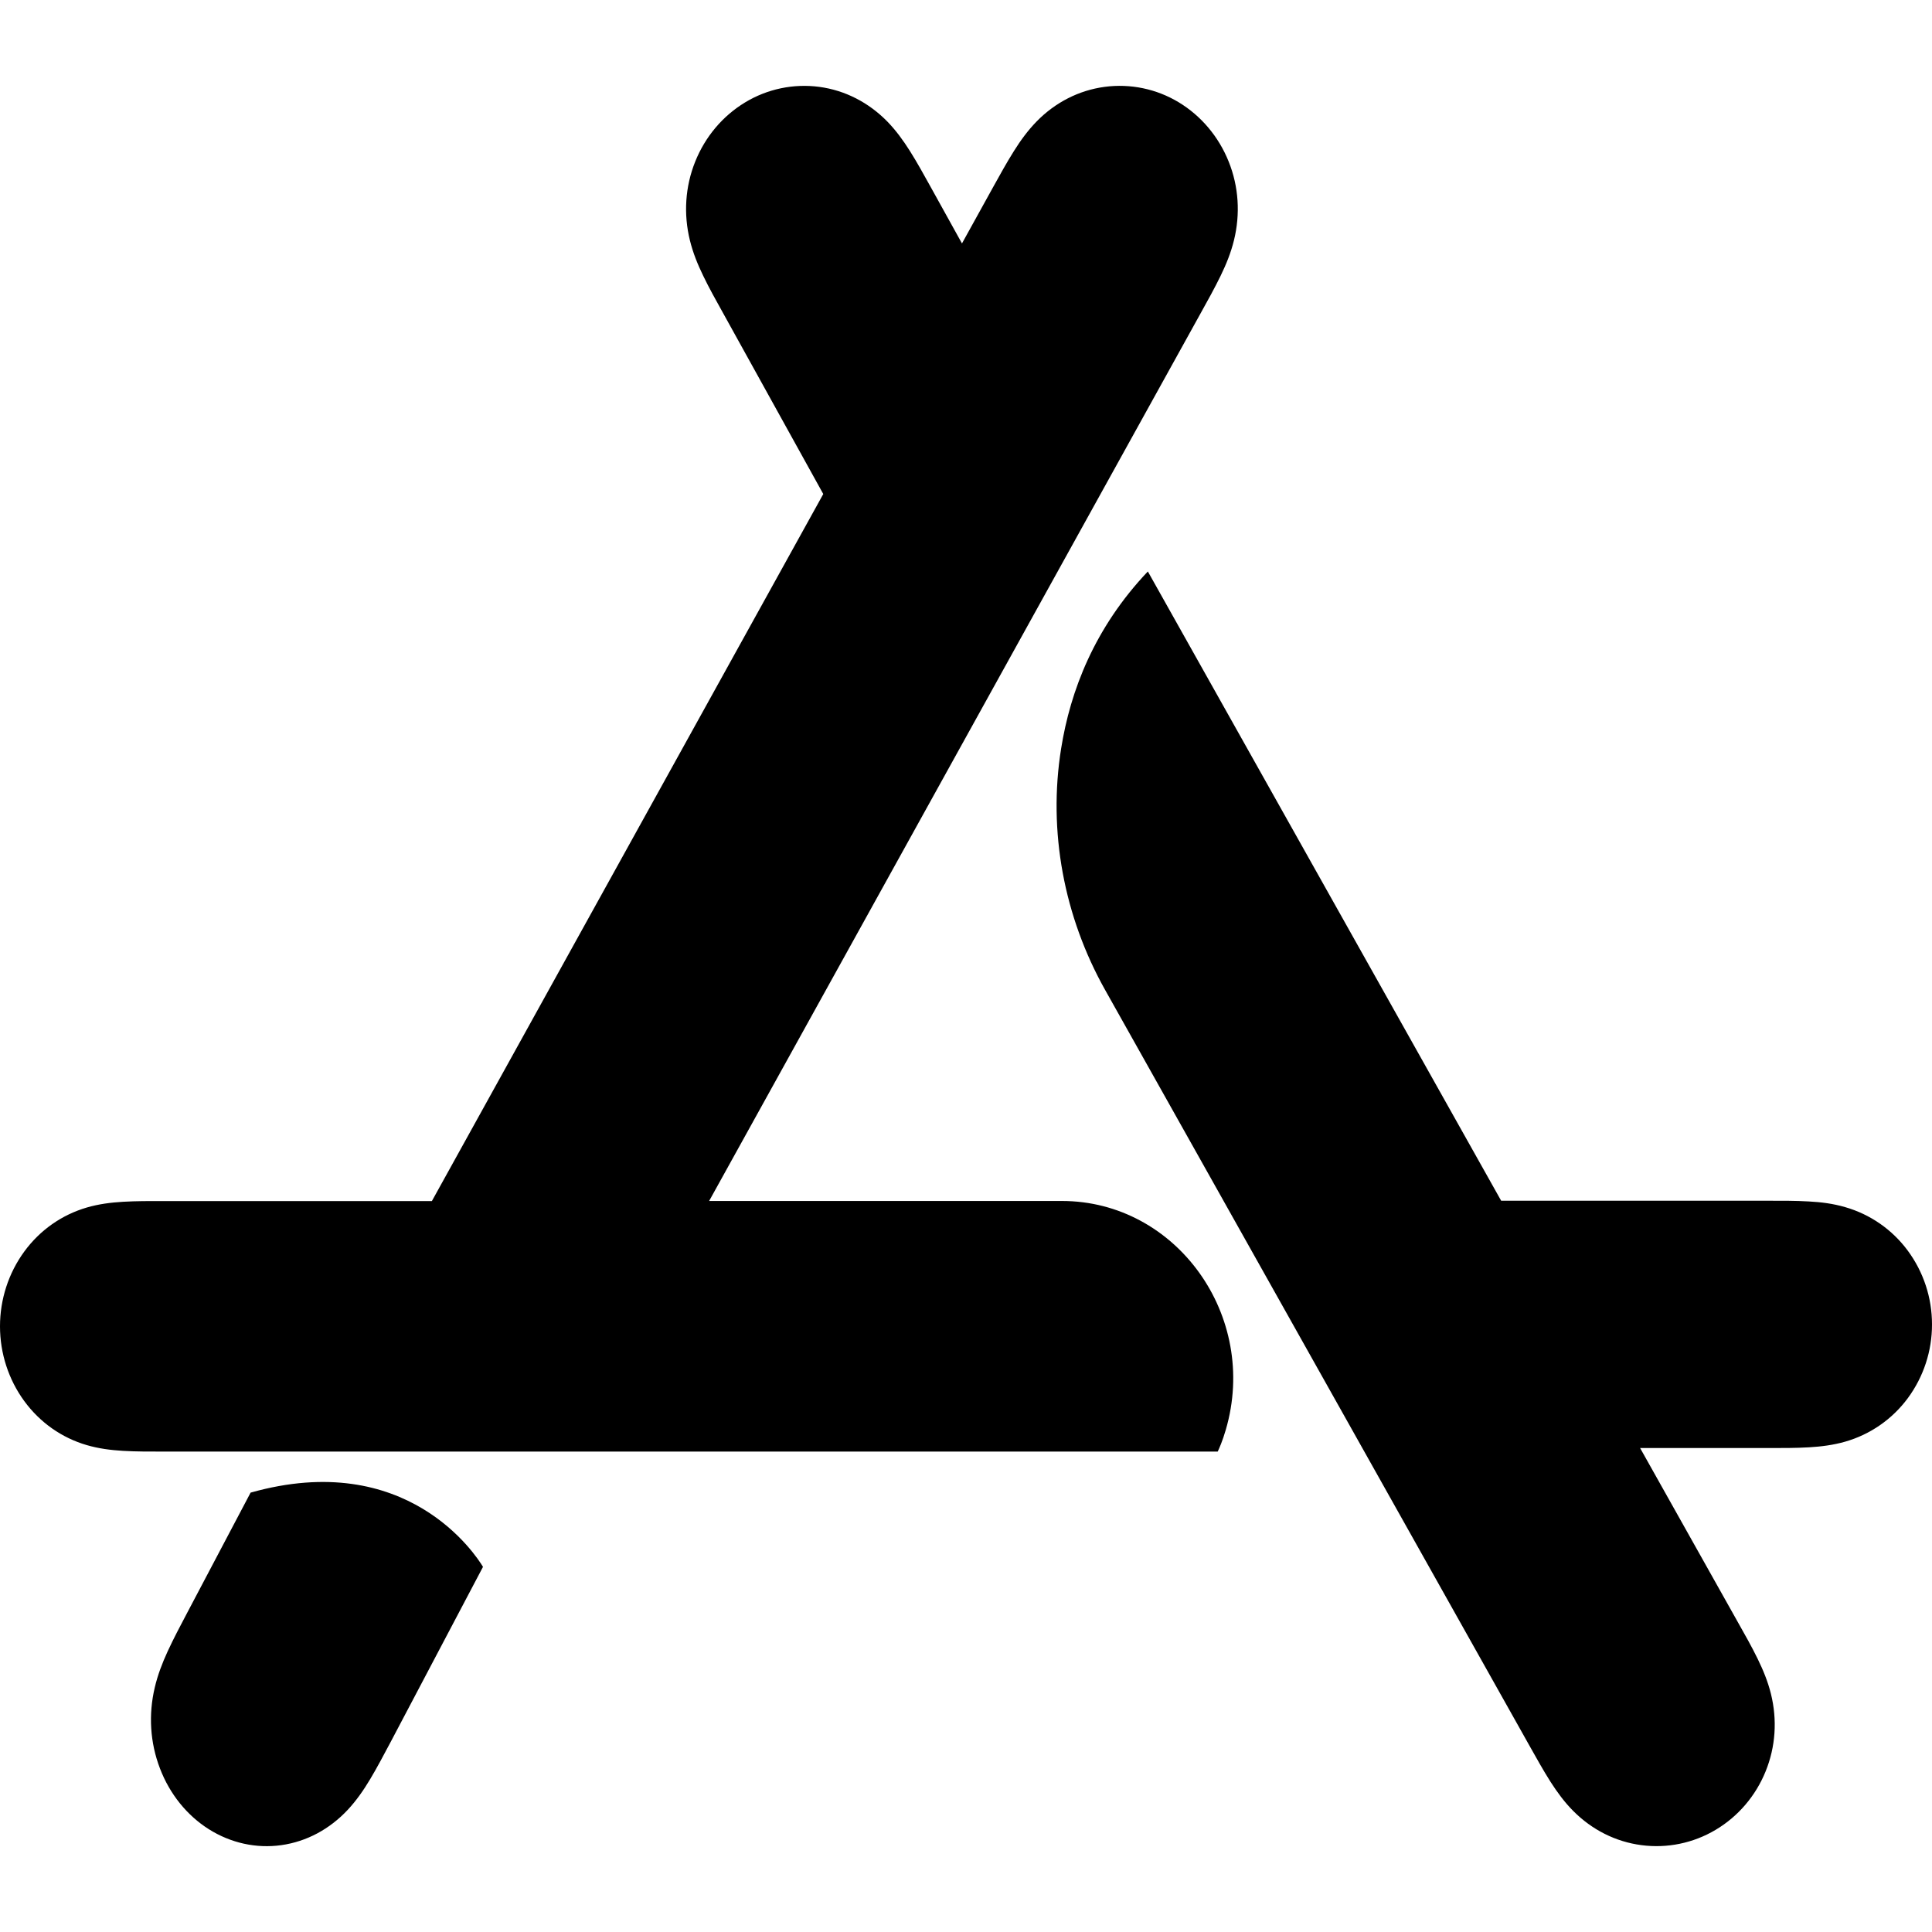
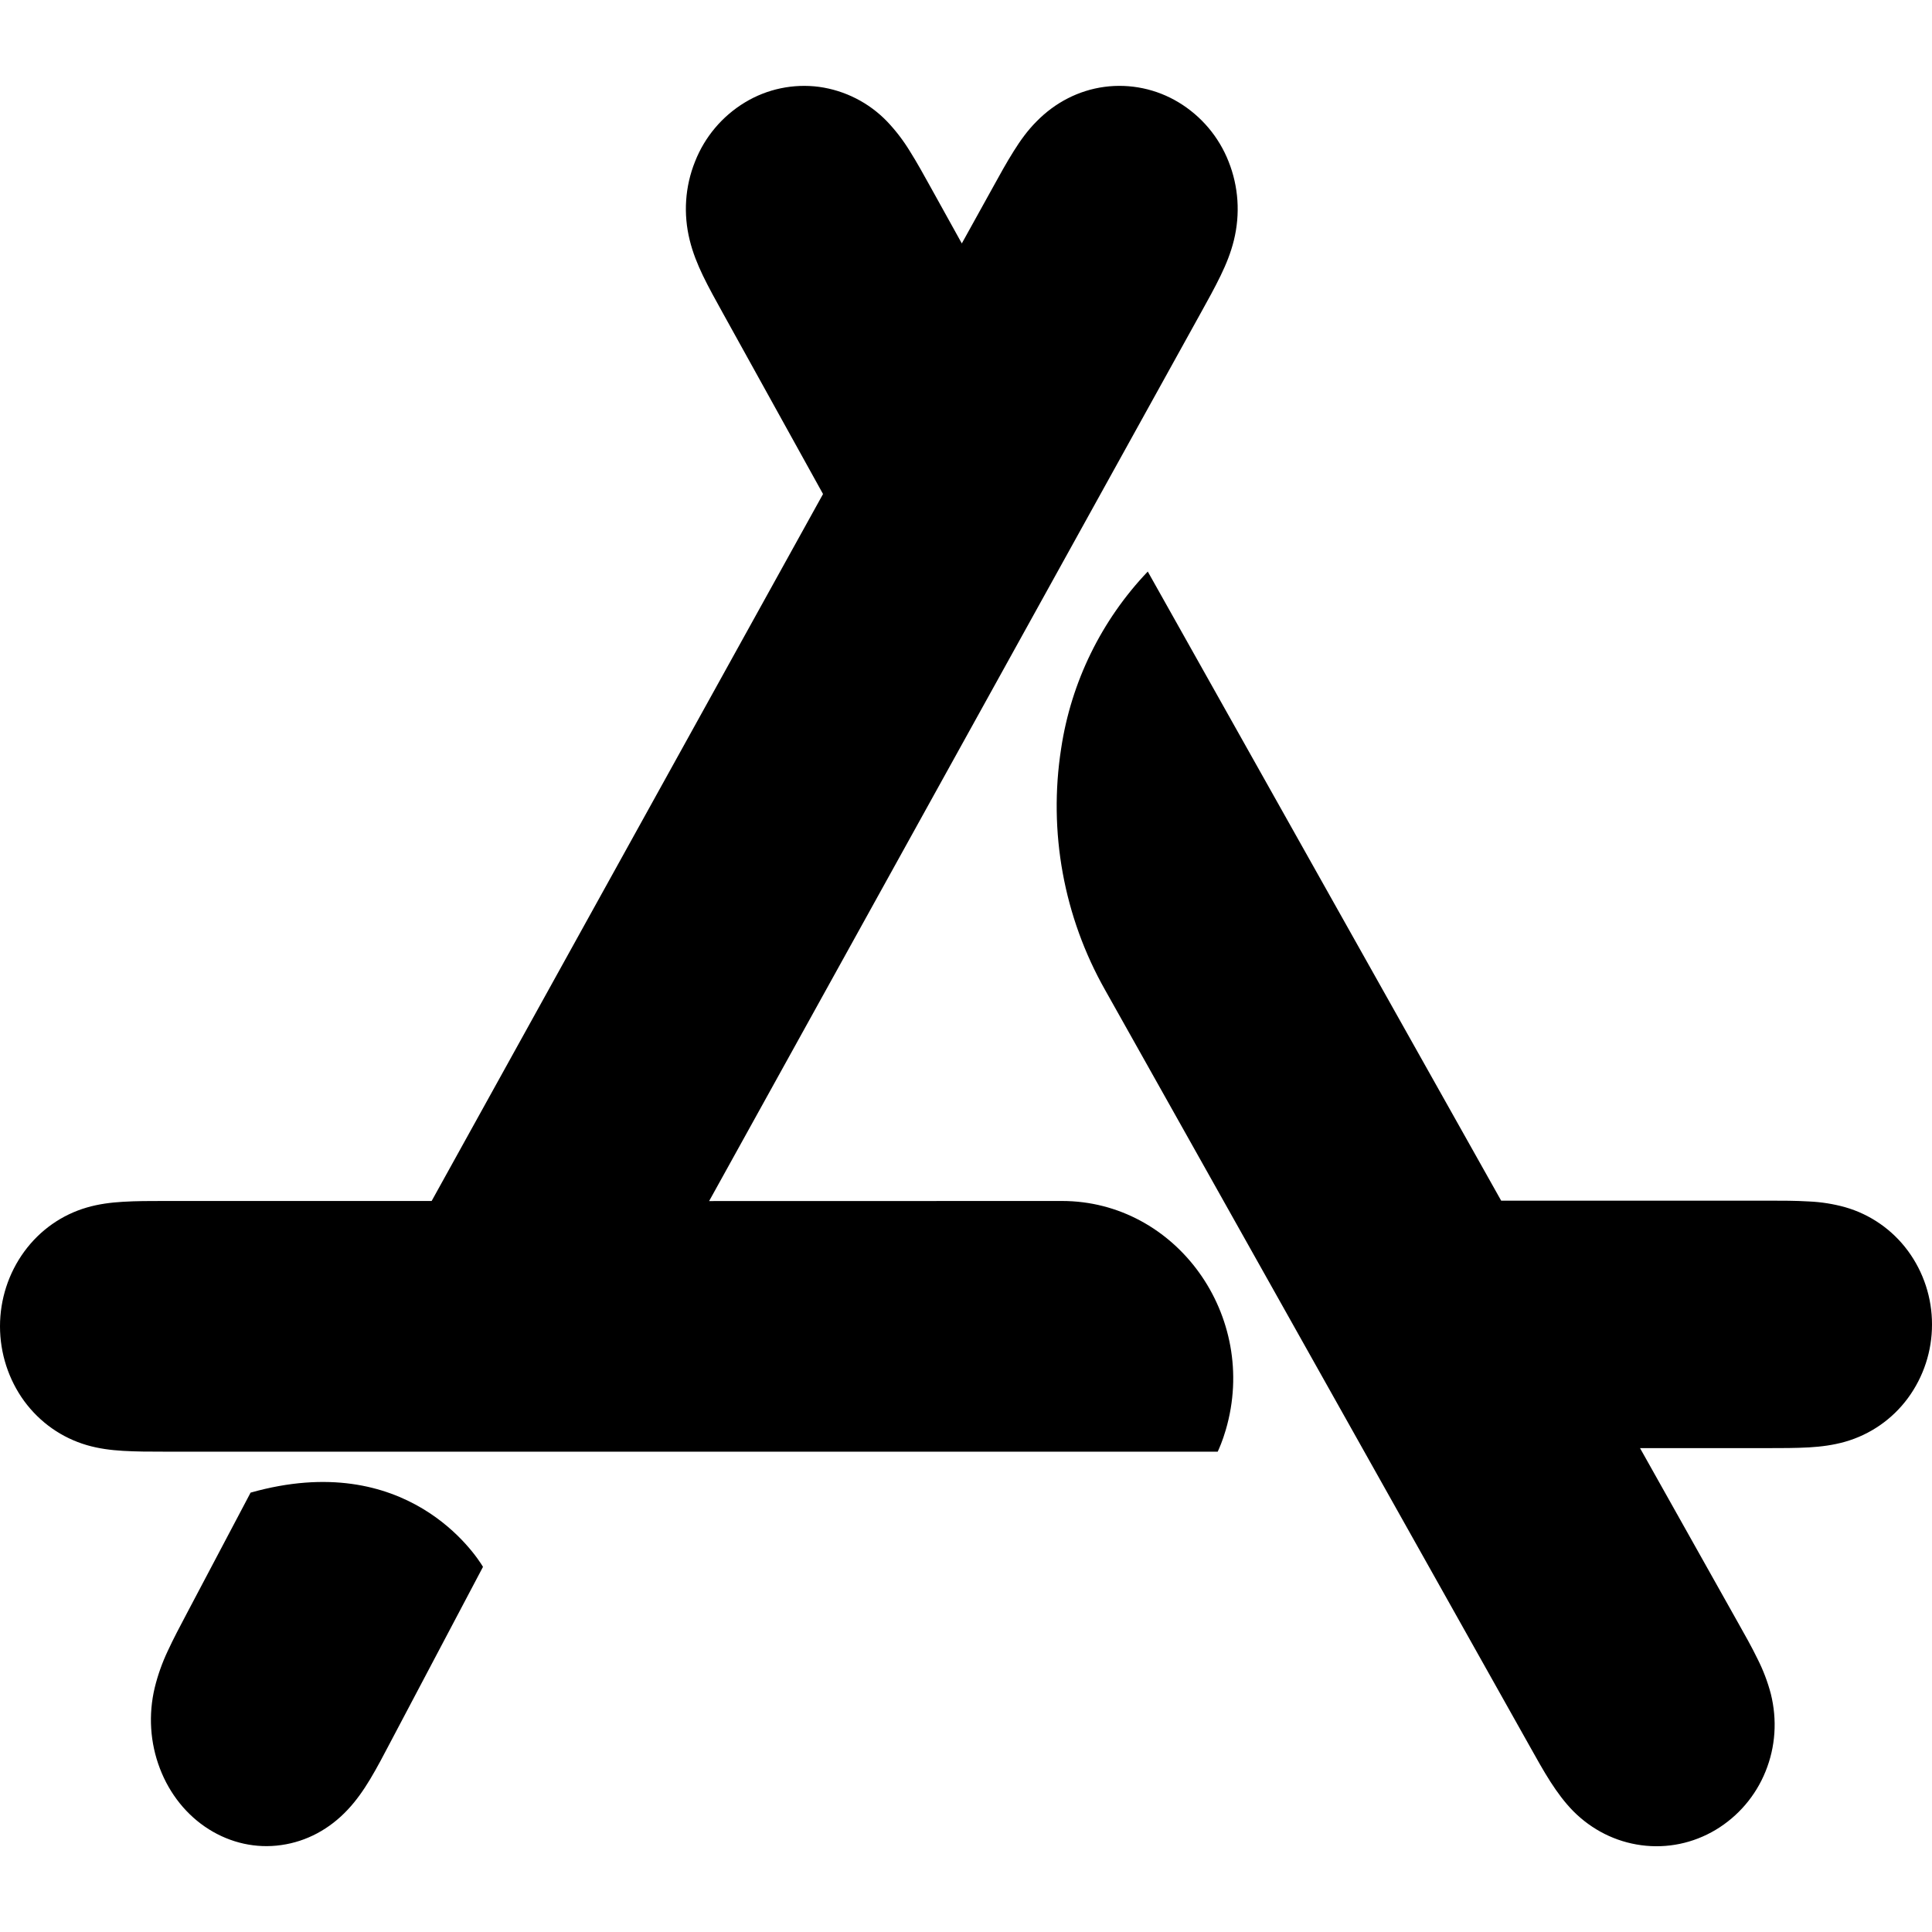
- <svg xmlns="http://www.w3.org/2000/svg" role="img" viewBox="0 0 24 24">
-   <path d="M8.809 14.919l6.111-11.037c.084-.151.168-.302.244-.458.069-.142.127-.285.165-.44.08-.326.059-.666-.066-.977-.124-.309-.342-.568-.62-.736a1.417 1.417 0 0 0-.921-.192c-.321.043-.614.194-.844.429-.109.112-.2.236-.283.369-.092.146-.175.298-.259.449l-.386.698-.387-.698c-.084-.151-.167-.303-.259-.449-.084-.133-.174-.257-.283-.369-.231-.235-.523-.386-.844-.429a1.418 1.418 0 0 0-.921.193c-.278.168-.496.426-.62.736-.125.311-.146.651-.066.977.038.155.096.298.165.44.075.156.16.307.244.458l1.248 2.254-4.862 8.783H2.03c-.168 0-.335-.001-.503.009-.152.009-.3.028-.448.071-.311.091-.582.28-.778.548-.195.267-.301.593-.301.928 0 .335.106.661.301.928.196.268.468.458.778.548.148.043.296.062.448.071.168.01.335.009.503.009h13.097c.017-.036.059-.129.1-.27.415-1.415-.616-2.843-2.035-2.843zM3.113 18.542l-.792 1.501c-.082.155-.164.31-.238.47-.067.146-.124.293-.161.452-.079.335-.058.683.065 1.003.121.318.335.583.607.755.273.172.589.242.901.198.314-.044.601-.199.826-.44.107-.115.195-.242.277-.379.09-.15.171-.306.254-.461L6 19.464c-.09-.149-.947-1.47-2.887-.922m20.586-3.006a1.471 1.471 0 0 0-.779-.541c-.148-.043-.296-.062-.448-.07-.168-.01-.335-.009-.503-.009H18.648l-4.389-7.817c-.665.701-.963 1.485-1.077 2.198-.166 1.033.037 2.093.546 3l5.274 9.393c.084.149.167.299.259.444.084.131.174.254.284.364.231.232.524.381.845.423.319.042.643-.024.922-.19.278-.165.497-.42.621-.726.125-.307.146-.642.066-.964-.038-.153-.096-.294-.165-.435-.075-.154-.16-.303-.244-.452l-1.216-2.166h1.596c.168 0 .335.001.503-.009.152-.009.301-.028.448-.07a1.471 1.471 0 0 0 .779-.541A1.539 1.539 0 0 0 24 16.452a1.539 1.539 0 0 0-.301-.916Z" />
+ <svg xmlns="http://www.w3.org/2000/svg" viewBox="0 0 24 24">
+   <path d="m8.809 14.92 6.11-11.037c.084-.152.168-.302.244-.459.069-.142.127-.285.165-.44.08-.326.058-.666-.066-.977a1.5 1.5 0 0 0-.62-.735 1.42 1.42 0 0 0-.922-.193c-.32.043-.613.194-.844.43-.11.11-.2.235-.283.368-.092.146-.175.298-.259.45l-.386.697-.387-.698c-.084-.151-.167-.303-.259-.449a2.2 2.2 0 0 0-.283-.369 1.45 1.45 0 0 0-.844-.429 1.42 1.42 0 0 0-.921.193 1.5 1.5 0 0 0-.62.735c-.125.311-.147.651-.066.977.038.155.096.298.164.44.076.157.16.307.244.459l1.248 2.254-4.862 8.782H2.03c-.168 0-.336 0-.503.01-.152.009-.3.028-.448.071-.31.09-.582.28-.778.548-.195.267-.301.593-.301.928s.106.661.3.928c.197.268.468.457.779.548.148.043.296.062.448.071.167.01.335.01.503.01h13.097c.017-.037.059-.13.1-.27.415-1.416-.616-2.844-2.035-2.844zm-5.696 3.622-.792 1.5c-.082.156-.165.31-.239.471a2.4 2.4 0 0 0-.16.452c-.08.335-.058.684.064 1.003.121.318.334.583.607.755s.589.242.901.197c.314-.044.6-.198.826-.44.108-.115.196-.242.278-.378.09-.15.171-.306.253-.462L6 19.464c-.09-.15-.947-1.47-2.887-.922m20.586-3.006a1.47 1.47 0 0 0-.779-.54 2 2 0 0 0-.448-.071c-.168-.01-.335-.01-.503-.01h-3.321L14.258 7.1a4.06 4.06 0 0 0-1.076 2.198 4.64 4.64 0 0 0 .546 3l5.274 9.393c.084.15.167.3.259.444.084.13.174.253.283.364.231.232.524.38.845.423s.643-.024.922-.19a1.5 1.5 0 0 0 .621-.726c.125-.307.146-.642.066-.964a2.2 2.2 0 0 0-.165-.434c-.075-.155-.16-.303-.244-.453l-1.216-2.166h1.596c.168 0 .335 0 .503-.009.152-.009.3-.028.448-.07a1.47 1.47 0 0 0 .78-.541 1.54 1.54 0 0 0 .3-.916 1.54 1.54 0 0 0-.3-.916" />
</svg>
